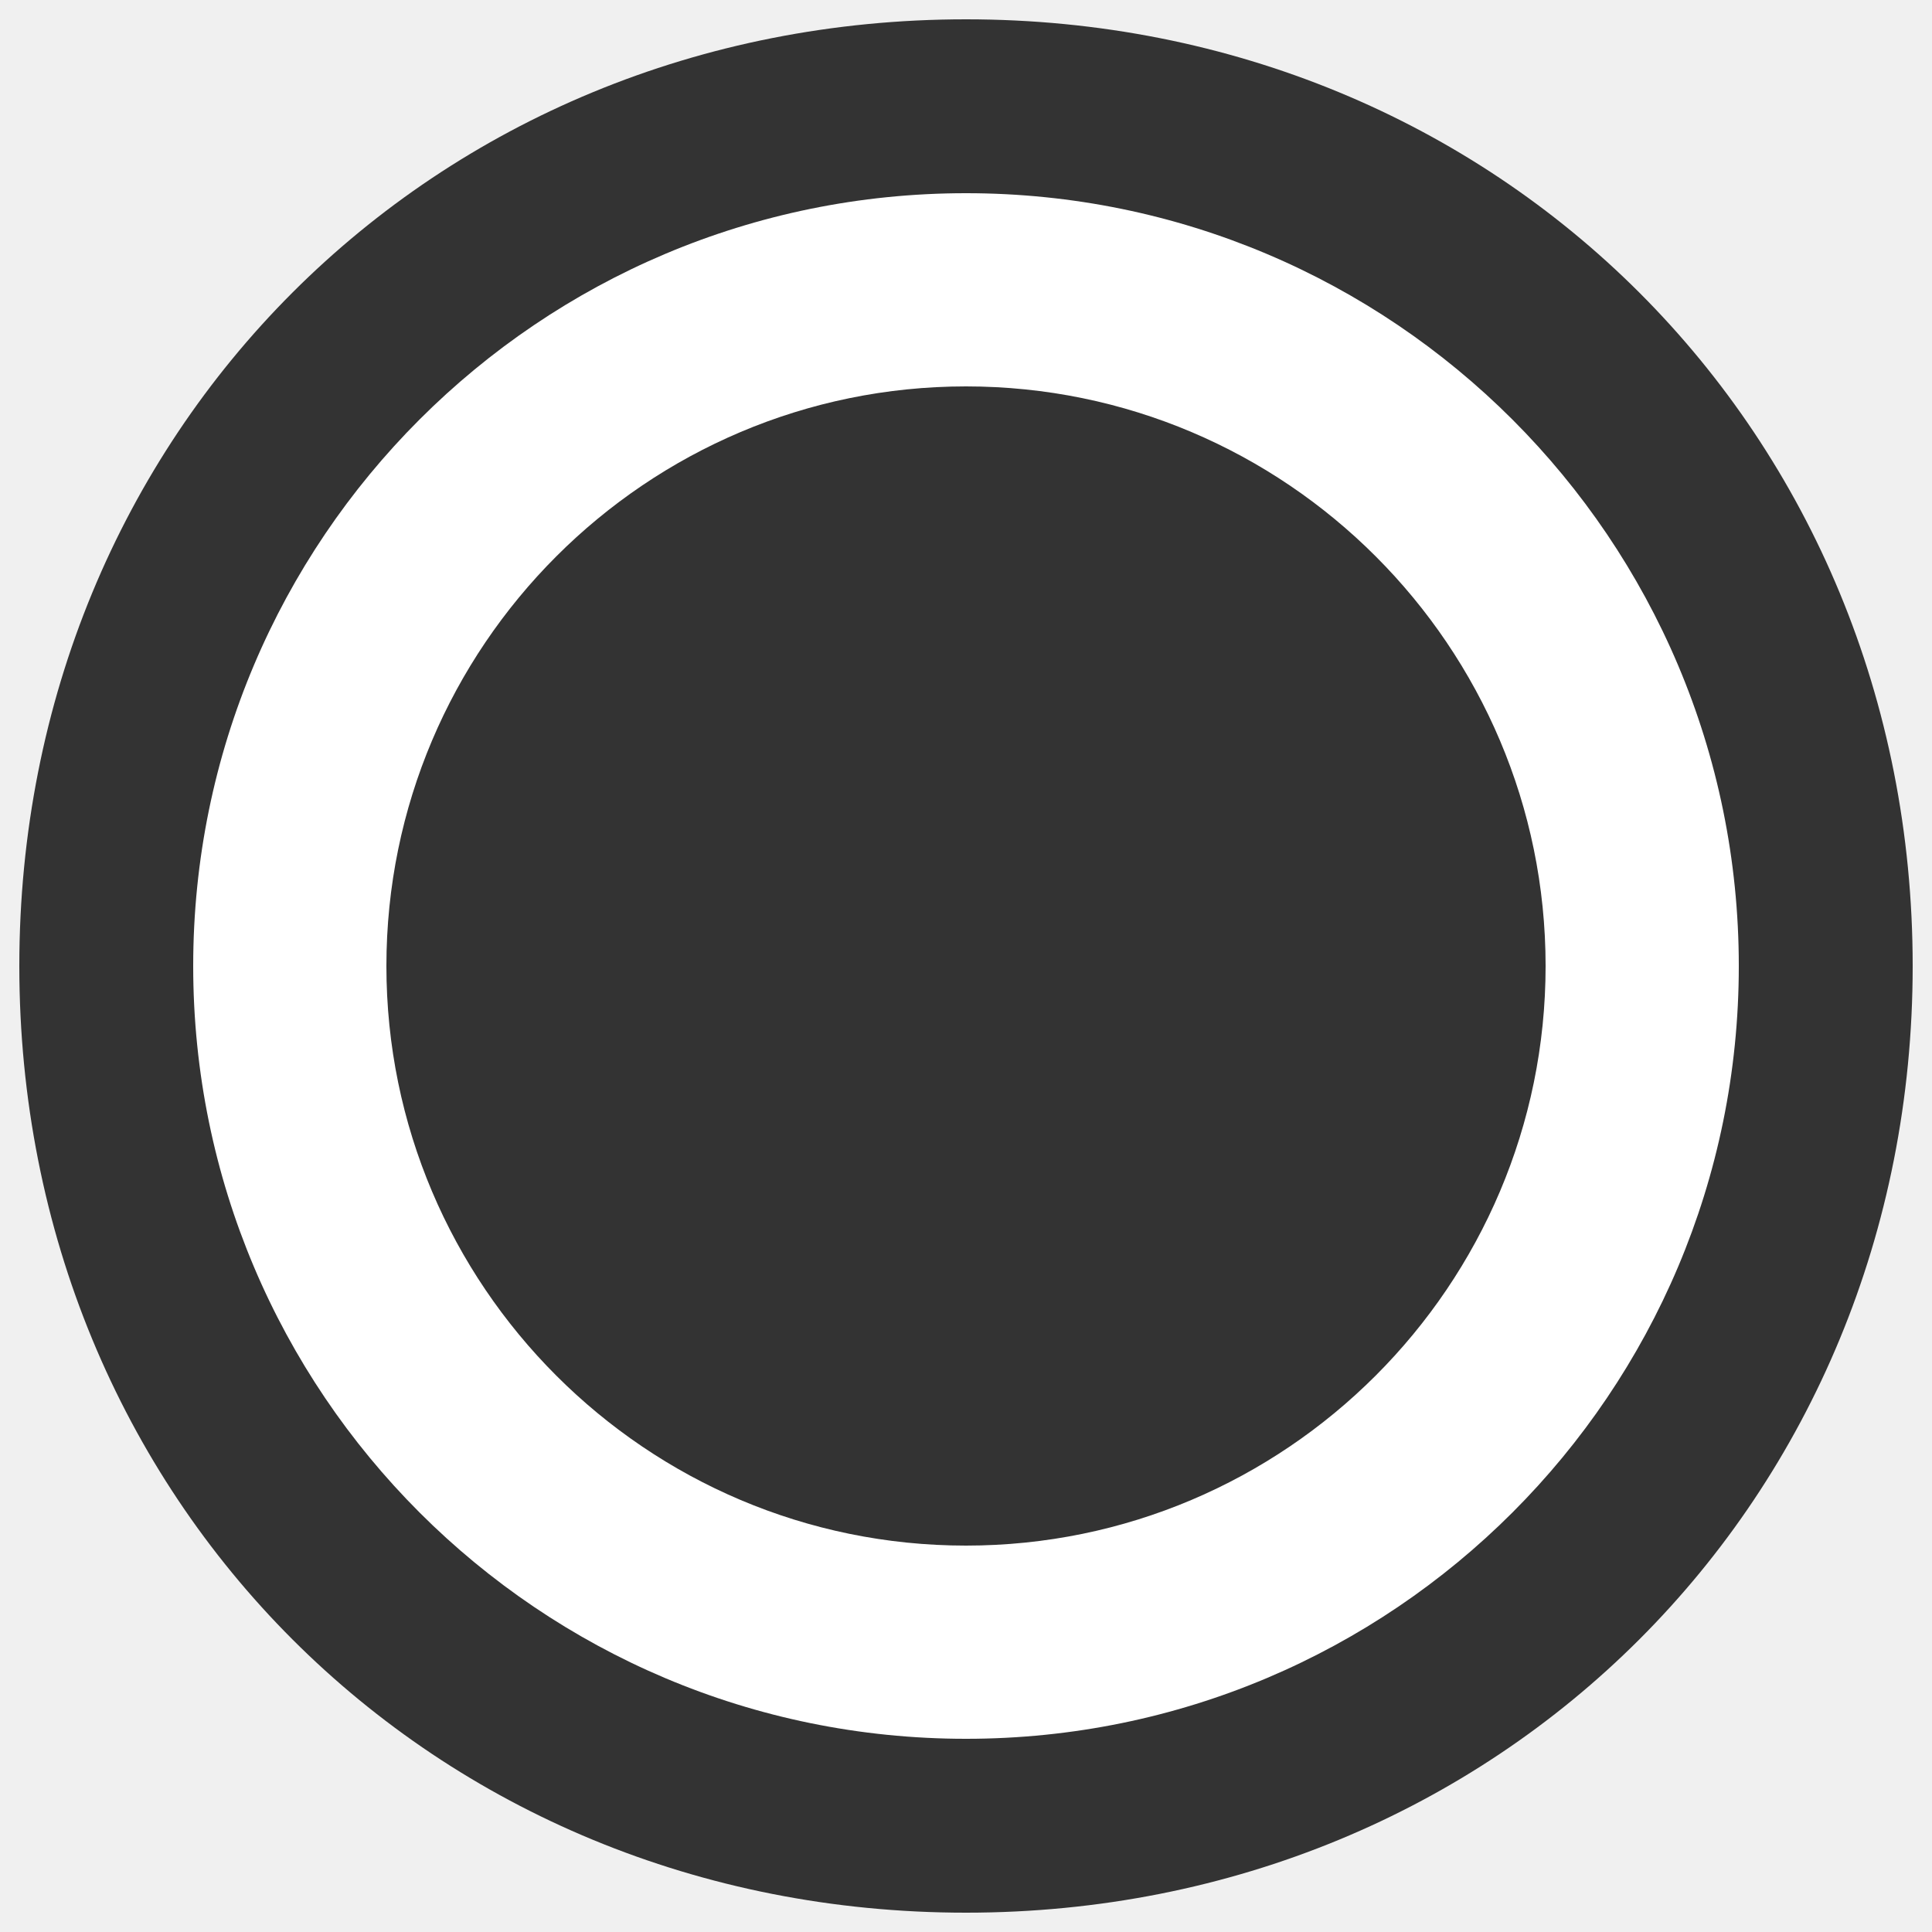
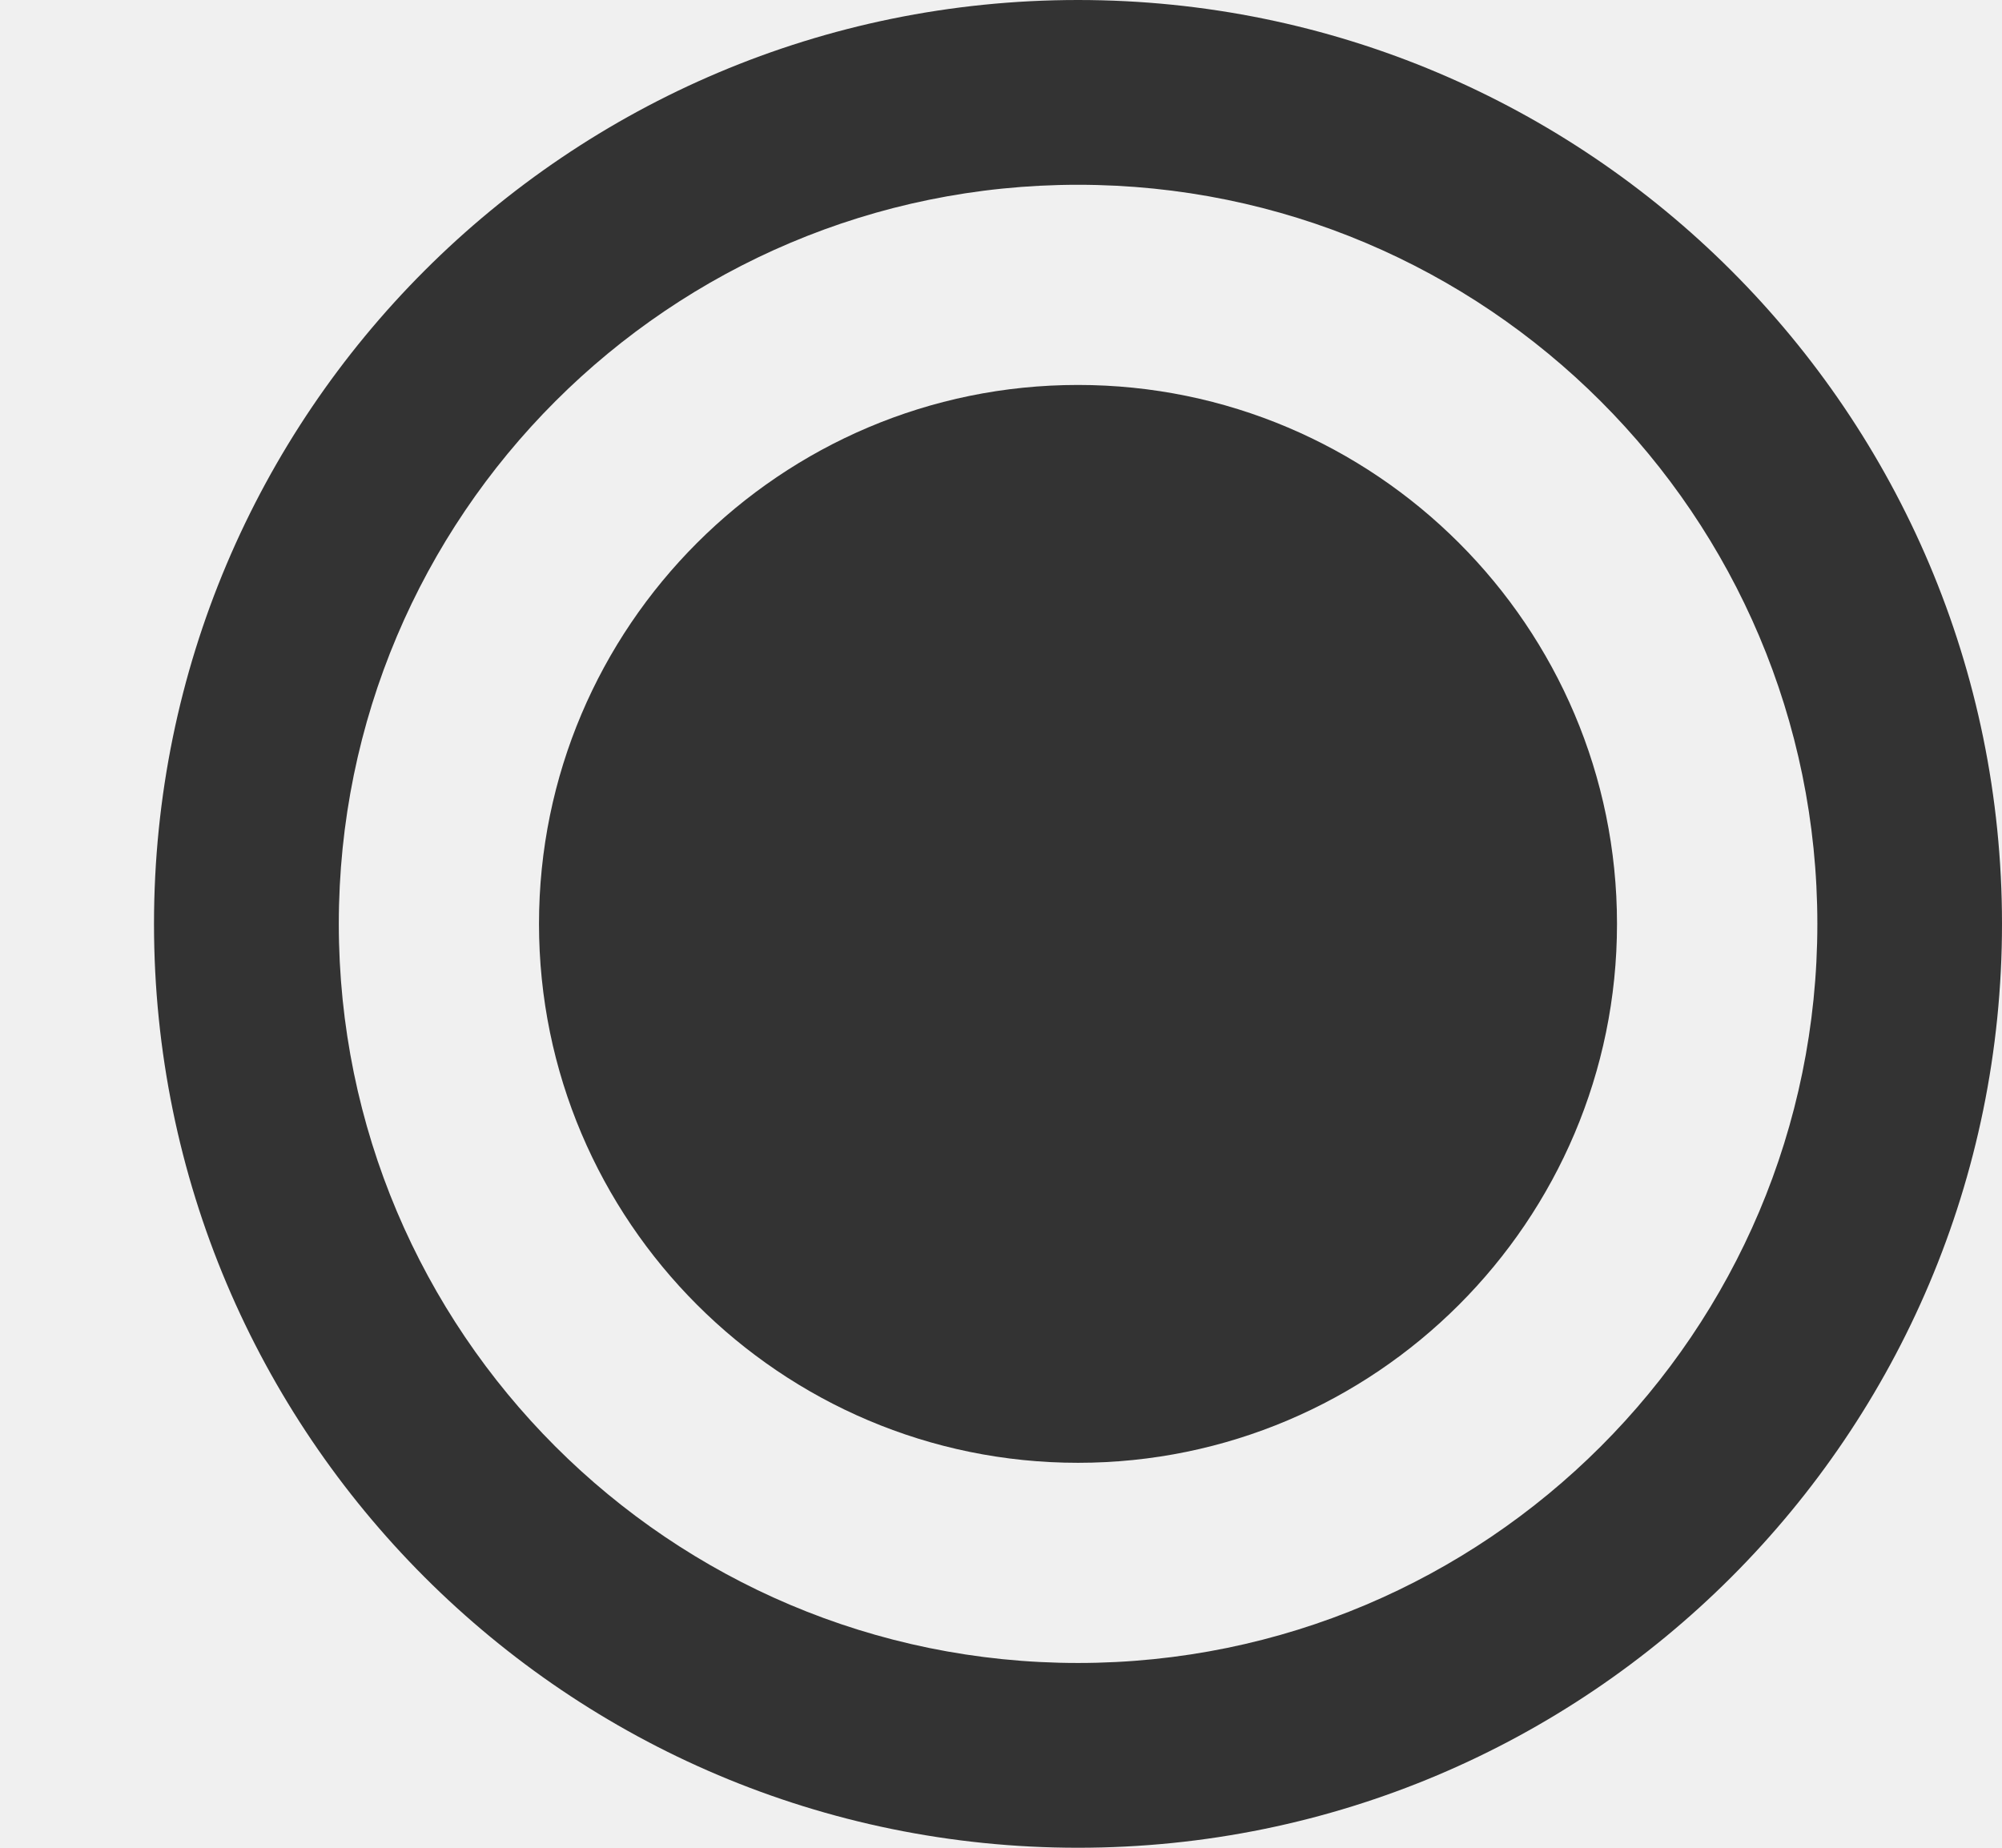
- <svg xmlns="http://www.w3.org/2000/svg" version="1.1" id="icon-s-current-page-layer" x="0px" y="0px" width="10px" height="10px" viewBox="0 0 10 10" style="enable-background:new 0 0 10 10;" xml:space="preserve">
-   <g id="icon-s-current-page">
-     <rect style="fill:none;" width="10" height="10" />
+ <svg xmlns="http://www.w3.org/2000/svg" version="1.1" id="icon-s-current-page-layer" x="0px" y="0px" width="13px" height="12px" viewBox="0 0 13 12" style="enable-background:new 0 0 13 12;" xml:space="preserve">
+   <g id="icon-s-current-page_3_">
+     <rect x="1" style="fill:none;" width="12" height="12" />
    <g>
-       <path style="fill:#333333;" d="M0.1,5C0.1,2.238,2.237,0.1,5,0.1C7.76,0.1,9.9,2.238,9.9,5S7.76,9.9,5,9.9    C2.237,9.9,0.1,7.762,0.1,5z" />
+       <path style="fill:#333333;" d="M7,2.5C5.07,2.5,3.5,4.069,3.5,6c0,1.93,1.57,3.5,3.5,3.5s3.5-1.57,3.5-3.5    C10.5,4.069,8.93,2.5,7,2.5z" />
    </g>
    <g>
-       <path style="fill:#333333;" d="M5,8.5C3.07,8.5,1.5,6.93,1.5,5S3.07,1.5,5,1.5c1.93,0,3.5,1.57,3.5,3.5S6.93,8.5,5,8.5L5,8.5z" />
-       <path style="fill:#FFFFFF;" d="M5,2c1.655,0,3,1.346,3,3S6.654,8,5,8C3.345,8,2,6.654,2,5S3.345,2,5,2 M5,1C2.79,1,1,2.791,1,5    S2.79,9,5,9s4-1.791,4-4S7.209,1,5,1L5,1z" />
+       <path style="fill:#333333;" d="M7,0C3.686,0,1,2.686,1,6s2.686,6,6,6c3.312,0,6-2.686,6-6S10.312,0,7,0z M7,10.8    C4.349,10.8,2.2,8.65,2.2,6S4.349,1.2,7,1.2c2.65,0,4.801,2.149,4.801,4.8S9.65,10.8,7,10.8z" />
    </g>
  </g>
</svg>
